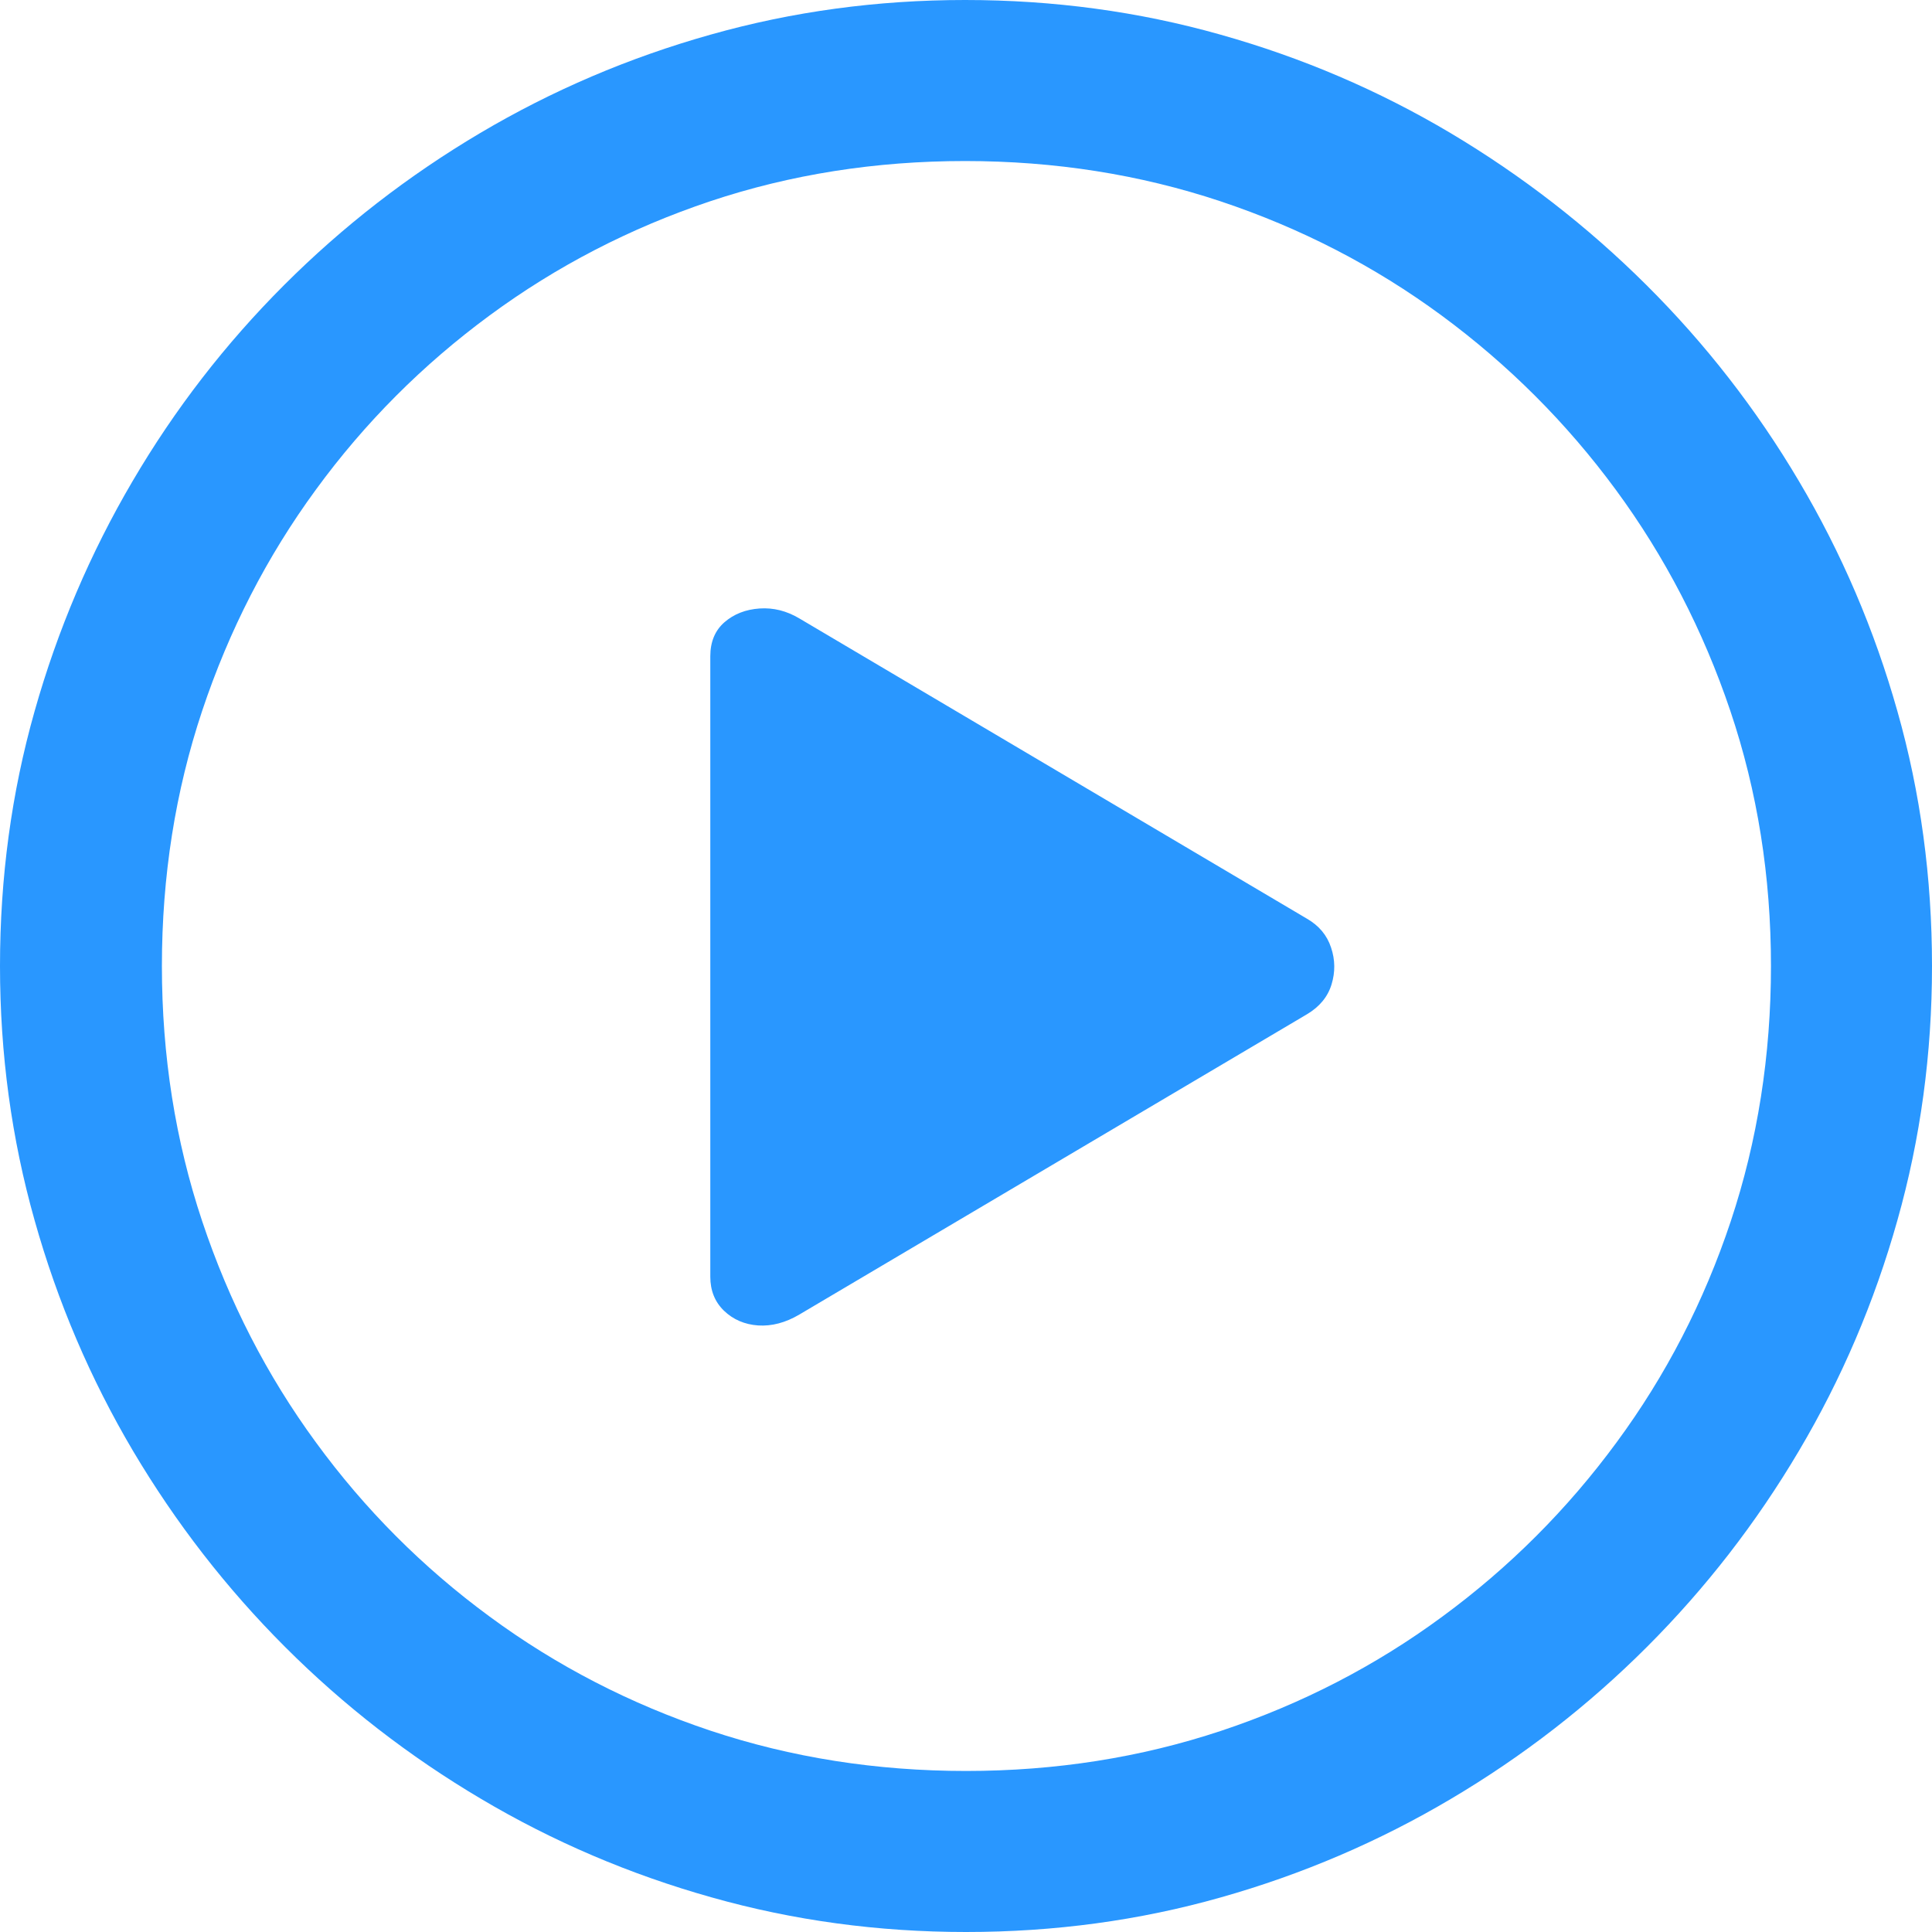
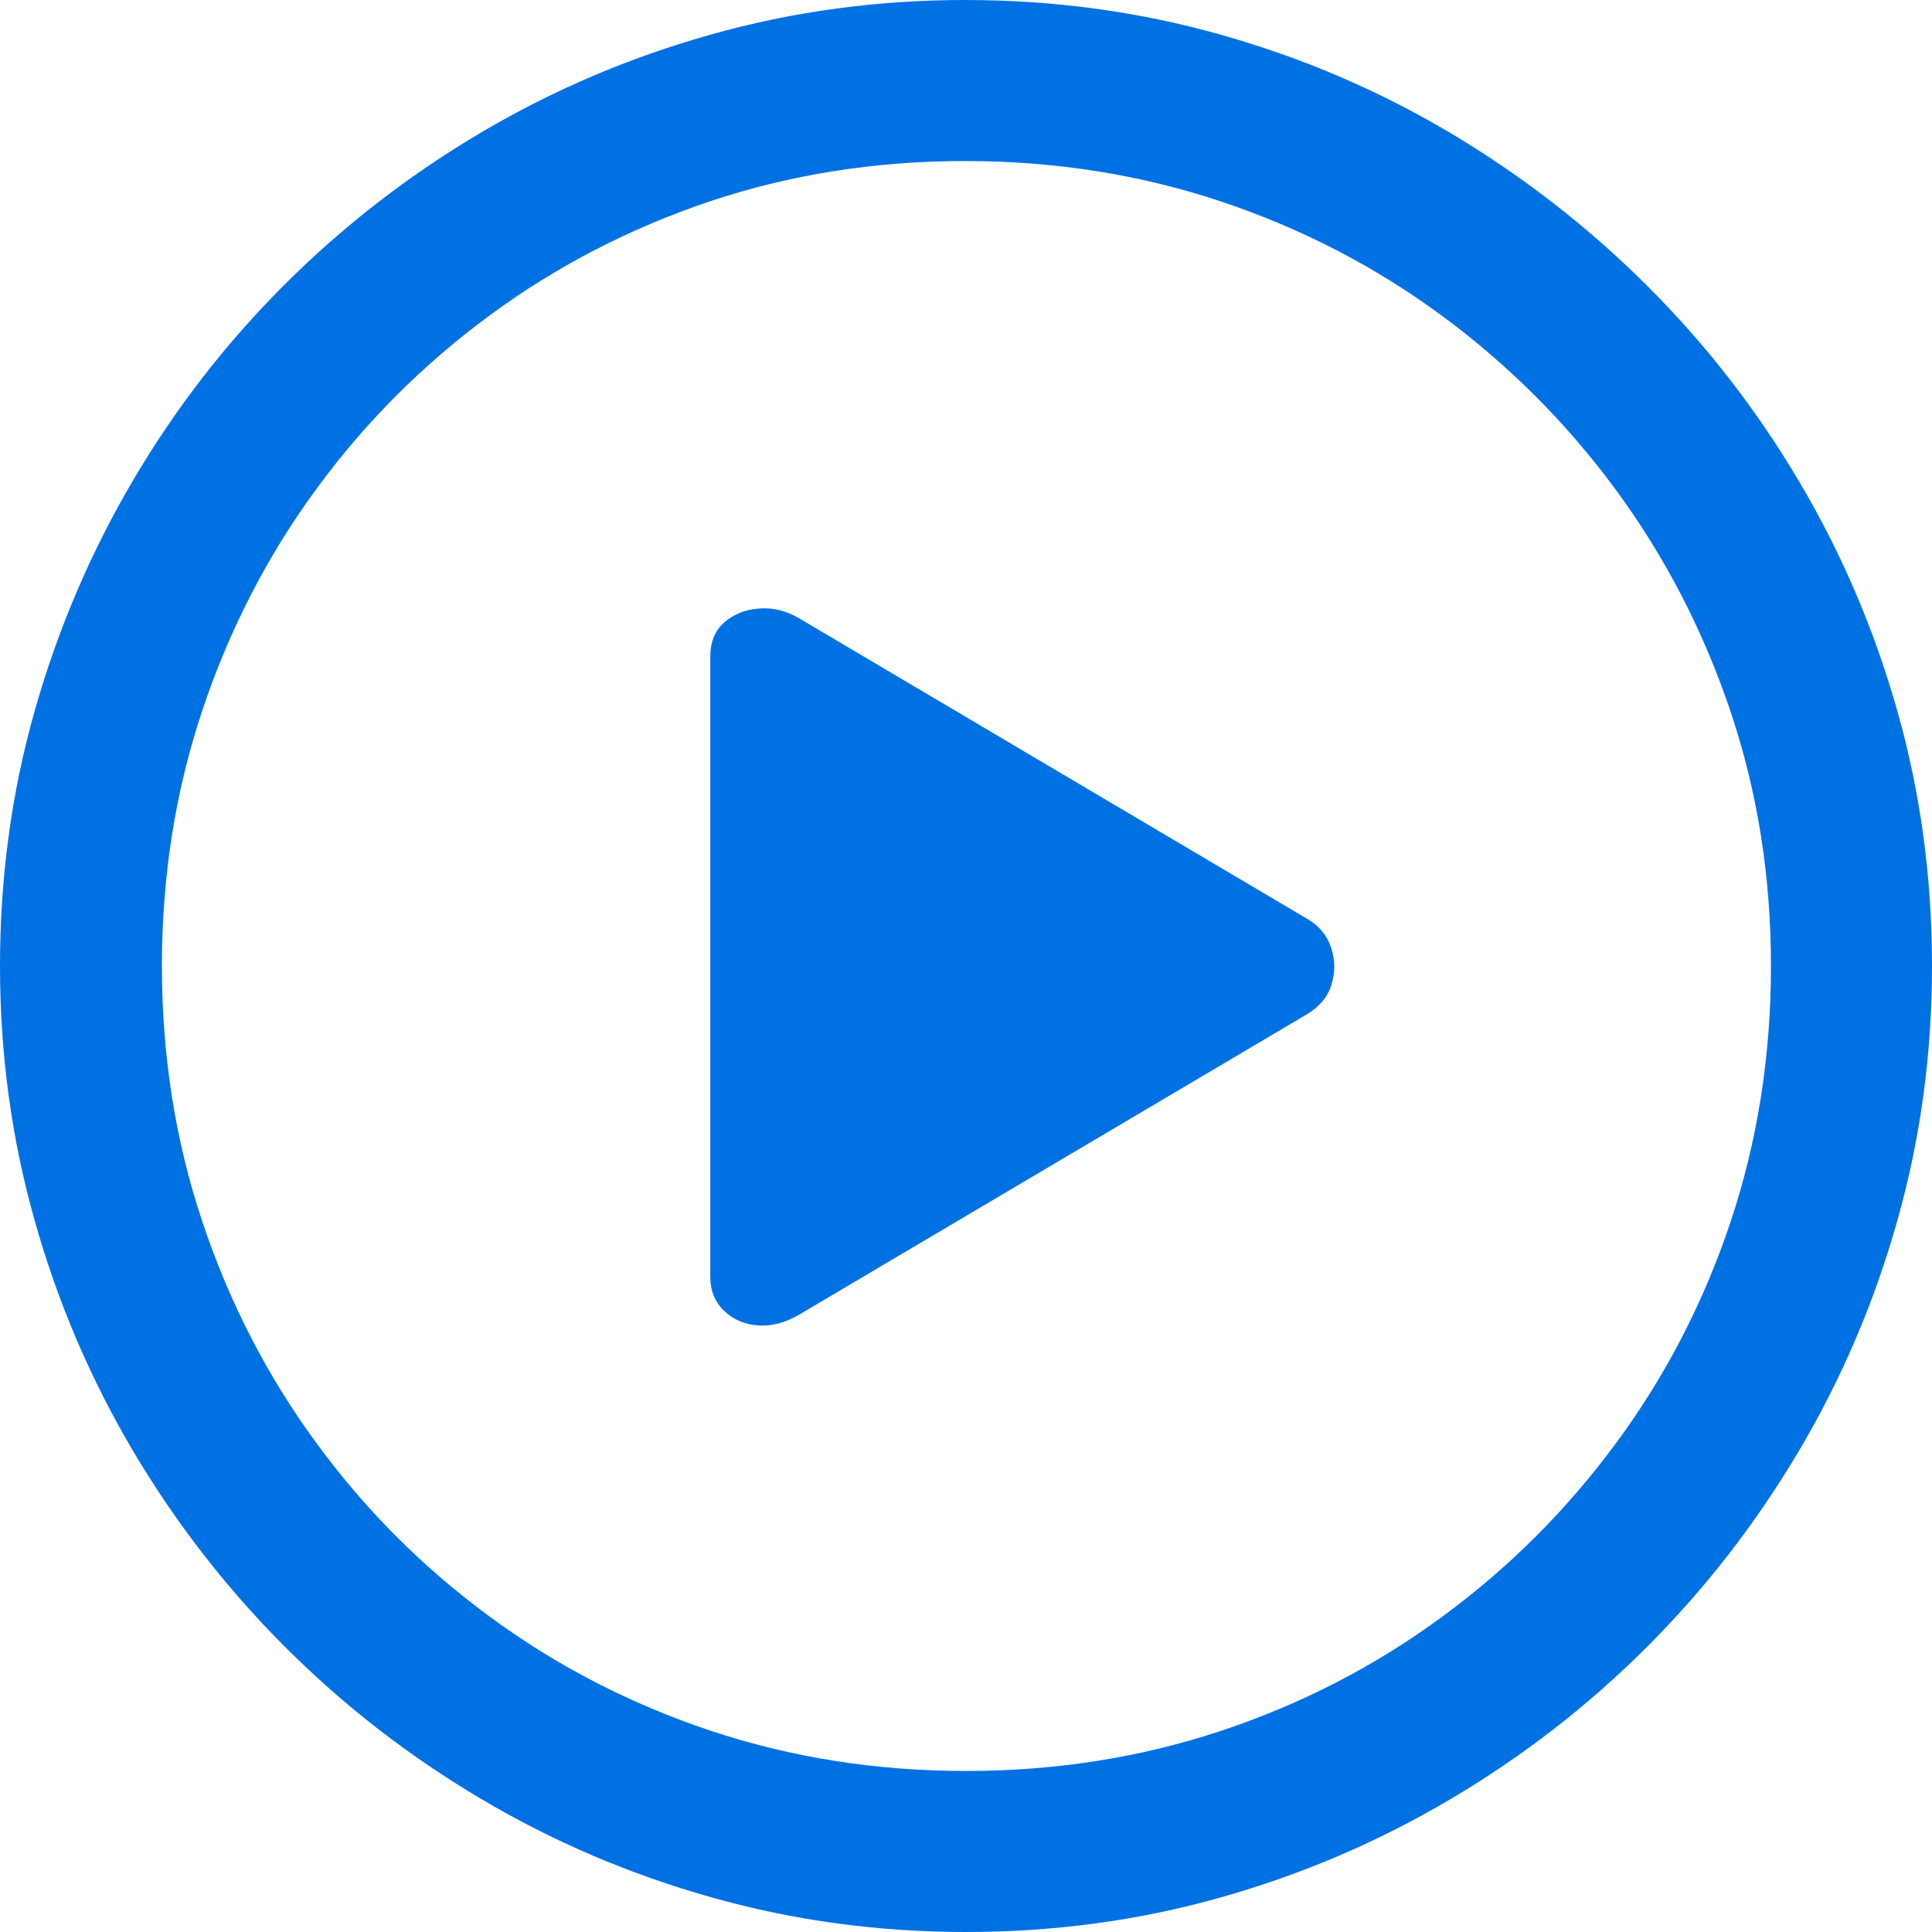
<svg xmlns="http://www.w3.org/2000/svg" width="20" height="20" viewBox="0 0 20 20" fill="none" className="ml-2">
-   <path d="M10 20C9.091 20 8.214 19.881 7.368 19.642C6.521 19.404 5.725 19.064 4.98 18.622C4.235 18.181 3.559 17.657 2.951 17.049C2.343 16.441 1.819 15.765 1.377 15.02C0.936 14.274 0.596 13.479 0.358 12.632C0.119 11.786 0 10.909 0 10C0 9.085 0.119 8.206 0.358 7.363C0.596 6.52 0.935 5.725 1.373 4.98C1.81 4.235 2.333 3.559 2.941 2.951C3.549 2.343 4.225 1.819 4.971 1.377C5.716 0.936 6.511 0.596 7.358 0.358C8.204 0.119 9.082 0 9.99 0C10.905 0 11.786 0.119 12.632 0.358C13.479 0.596 14.273 0.936 15.015 1.377C15.757 1.819 16.433 2.343 17.044 2.951C17.655 3.559 18.181 4.235 18.622 4.98C19.064 5.725 19.404 6.52 19.642 7.363C19.881 8.206 20 9.085 20 10C20 10.909 19.881 11.786 19.642 12.632C19.404 13.479 19.064 14.274 18.622 15.02C18.181 15.765 17.657 16.441 17.049 17.049C16.441 17.657 15.765 18.181 15.02 18.622C14.274 19.064 13.48 19.404 12.637 19.642C11.794 19.881 10.915 20 10 20ZM10 18.333C10.928 18.333 11.809 18.194 12.642 17.917C13.476 17.639 14.239 17.245 14.931 16.735C15.624 16.226 16.226 15.624 16.735 14.931C17.245 14.239 17.639 13.476 17.917 12.642C18.194 11.809 18.333 10.928 18.333 10C18.333 9.072 18.193 8.191 17.912 7.358C17.631 6.525 17.235 5.761 16.726 5.069C16.216 4.376 15.614 3.775 14.922 3.265C14.229 2.755 13.466 2.361 12.632 2.083C11.799 1.806 10.918 1.667 9.99 1.667C9.062 1.667 8.183 1.806 7.353 2.083C6.523 2.361 5.761 2.755 5.069 3.265C4.376 3.775 3.776 4.376 3.27 5.069C2.763 5.761 2.371 6.525 2.093 7.358C1.815 8.191 1.676 9.072 1.676 10C1.676 10.928 1.815 11.809 2.093 12.642C2.371 13.476 2.763 14.239 3.27 14.931C3.776 15.624 4.376 16.226 5.069 16.735C5.761 17.245 6.525 17.639 7.358 17.917C8.191 18.194 9.072 18.333 10 18.333ZM8.275 13.608C8.131 13.693 7.989 13.73 7.848 13.721C7.708 13.711 7.59 13.66 7.495 13.569C7.4 13.477 7.353 13.36 7.353 13.216V6.794C7.353 6.644 7.402 6.526 7.5 6.441C7.598 6.356 7.719 6.309 7.863 6.299C8.007 6.289 8.144 6.324 8.275 6.402L13.529 9.51C13.654 9.582 13.737 9.681 13.779 9.809C13.822 9.936 13.823 10.064 13.784 10.191C13.745 10.319 13.66 10.422 13.529 10.5L8.275 13.608Z" fill="#2997FF" />
+   <path d="M10 20C9.091 20 8.214 19.881 7.368 19.642C6.521 19.404 5.725 19.064 4.98 18.622C4.235 18.181 3.559 17.657 2.951 17.049C2.343 16.441 1.819 15.765 1.377 15.02C0.936 14.274 0.596 13.479 0.358 12.632C0.119 11.786 0 10.909 0 10C0 9.085 0.119 8.206 0.358 7.363C0.596 6.52 0.935 5.725 1.373 4.98C1.81 4.235 2.333 3.559 2.941 2.951C3.549 2.343 4.225 1.819 4.971 1.377C5.716 0.936 6.511 0.596 7.358 0.358C8.204 0.119 9.082 0 9.99 0C10.905 0 11.786 0.119 12.632 0.358C13.479 0.596 14.273 0.936 15.015 1.377C15.757 1.819 16.433 2.343 17.044 2.951C17.655 3.559 18.181 4.235 18.622 4.98C19.064 5.725 19.404 6.52 19.642 7.363C19.881 8.206 20 9.085 20 10C20 10.909 19.881 11.786 19.642 12.632C19.404 13.479 19.064 14.274 18.622 15.02C18.181 15.765 17.657 16.441 17.049 17.049C16.441 17.657 15.765 18.181 15.02 18.622C14.274 19.064 13.48 19.404 12.637 19.642C11.794 19.881 10.915 20 10 20ZM10 18.333C10.928 18.333 11.809 18.194 12.642 17.917C13.476 17.639 14.239 17.245 14.931 16.735C15.624 16.226 16.226 15.624 16.735 14.931C17.245 14.239 17.639 13.476 17.917 12.642C18.194 11.809 18.333 10.928 18.333 10C18.333 9.072 18.193 8.191 17.912 7.358C17.631 6.525 17.235 5.761 16.726 5.069C16.216 4.376 15.614 3.775 14.922 3.265C14.229 2.755 13.466 2.361 12.632 2.083C11.799 1.806 10.918 1.667 9.99 1.667C9.062 1.667 8.183 1.806 7.353 2.083C6.523 2.361 5.761 2.755 5.069 3.265C4.376 3.775 3.776 4.376 3.27 5.069C2.763 5.761 2.371 6.525 2.093 7.358C1.815 8.191 1.676 9.072 1.676 10C1.676 10.928 1.815 11.809 2.093 12.642C2.371 13.476 2.763 14.239 3.27 14.931C3.776 15.624 4.376 16.226 5.069 16.735C5.761 17.245 6.525 17.639 7.358 17.917C8.191 18.194 9.072 18.333 10 18.333ZM8.275 13.608C8.131 13.693 7.989 13.73 7.848 13.721C7.708 13.711 7.59 13.66 7.495 13.569C7.4 13.477 7.353 13.36 7.353 13.216V6.794C7.353 6.644 7.402 6.526 7.5 6.441C7.598 6.356 7.719 6.309 7.863 6.299C8.007 6.289 8.144 6.324 8.275 6.402L13.529 9.51C13.654 9.582 13.737 9.681 13.779 9.809C13.822 9.936 13.823 10.064 13.784 10.191C13.745 10.319 13.66 10.422 13.529 10.5L8.275 13.608Z" fill="#0071e3" />
</svg>
